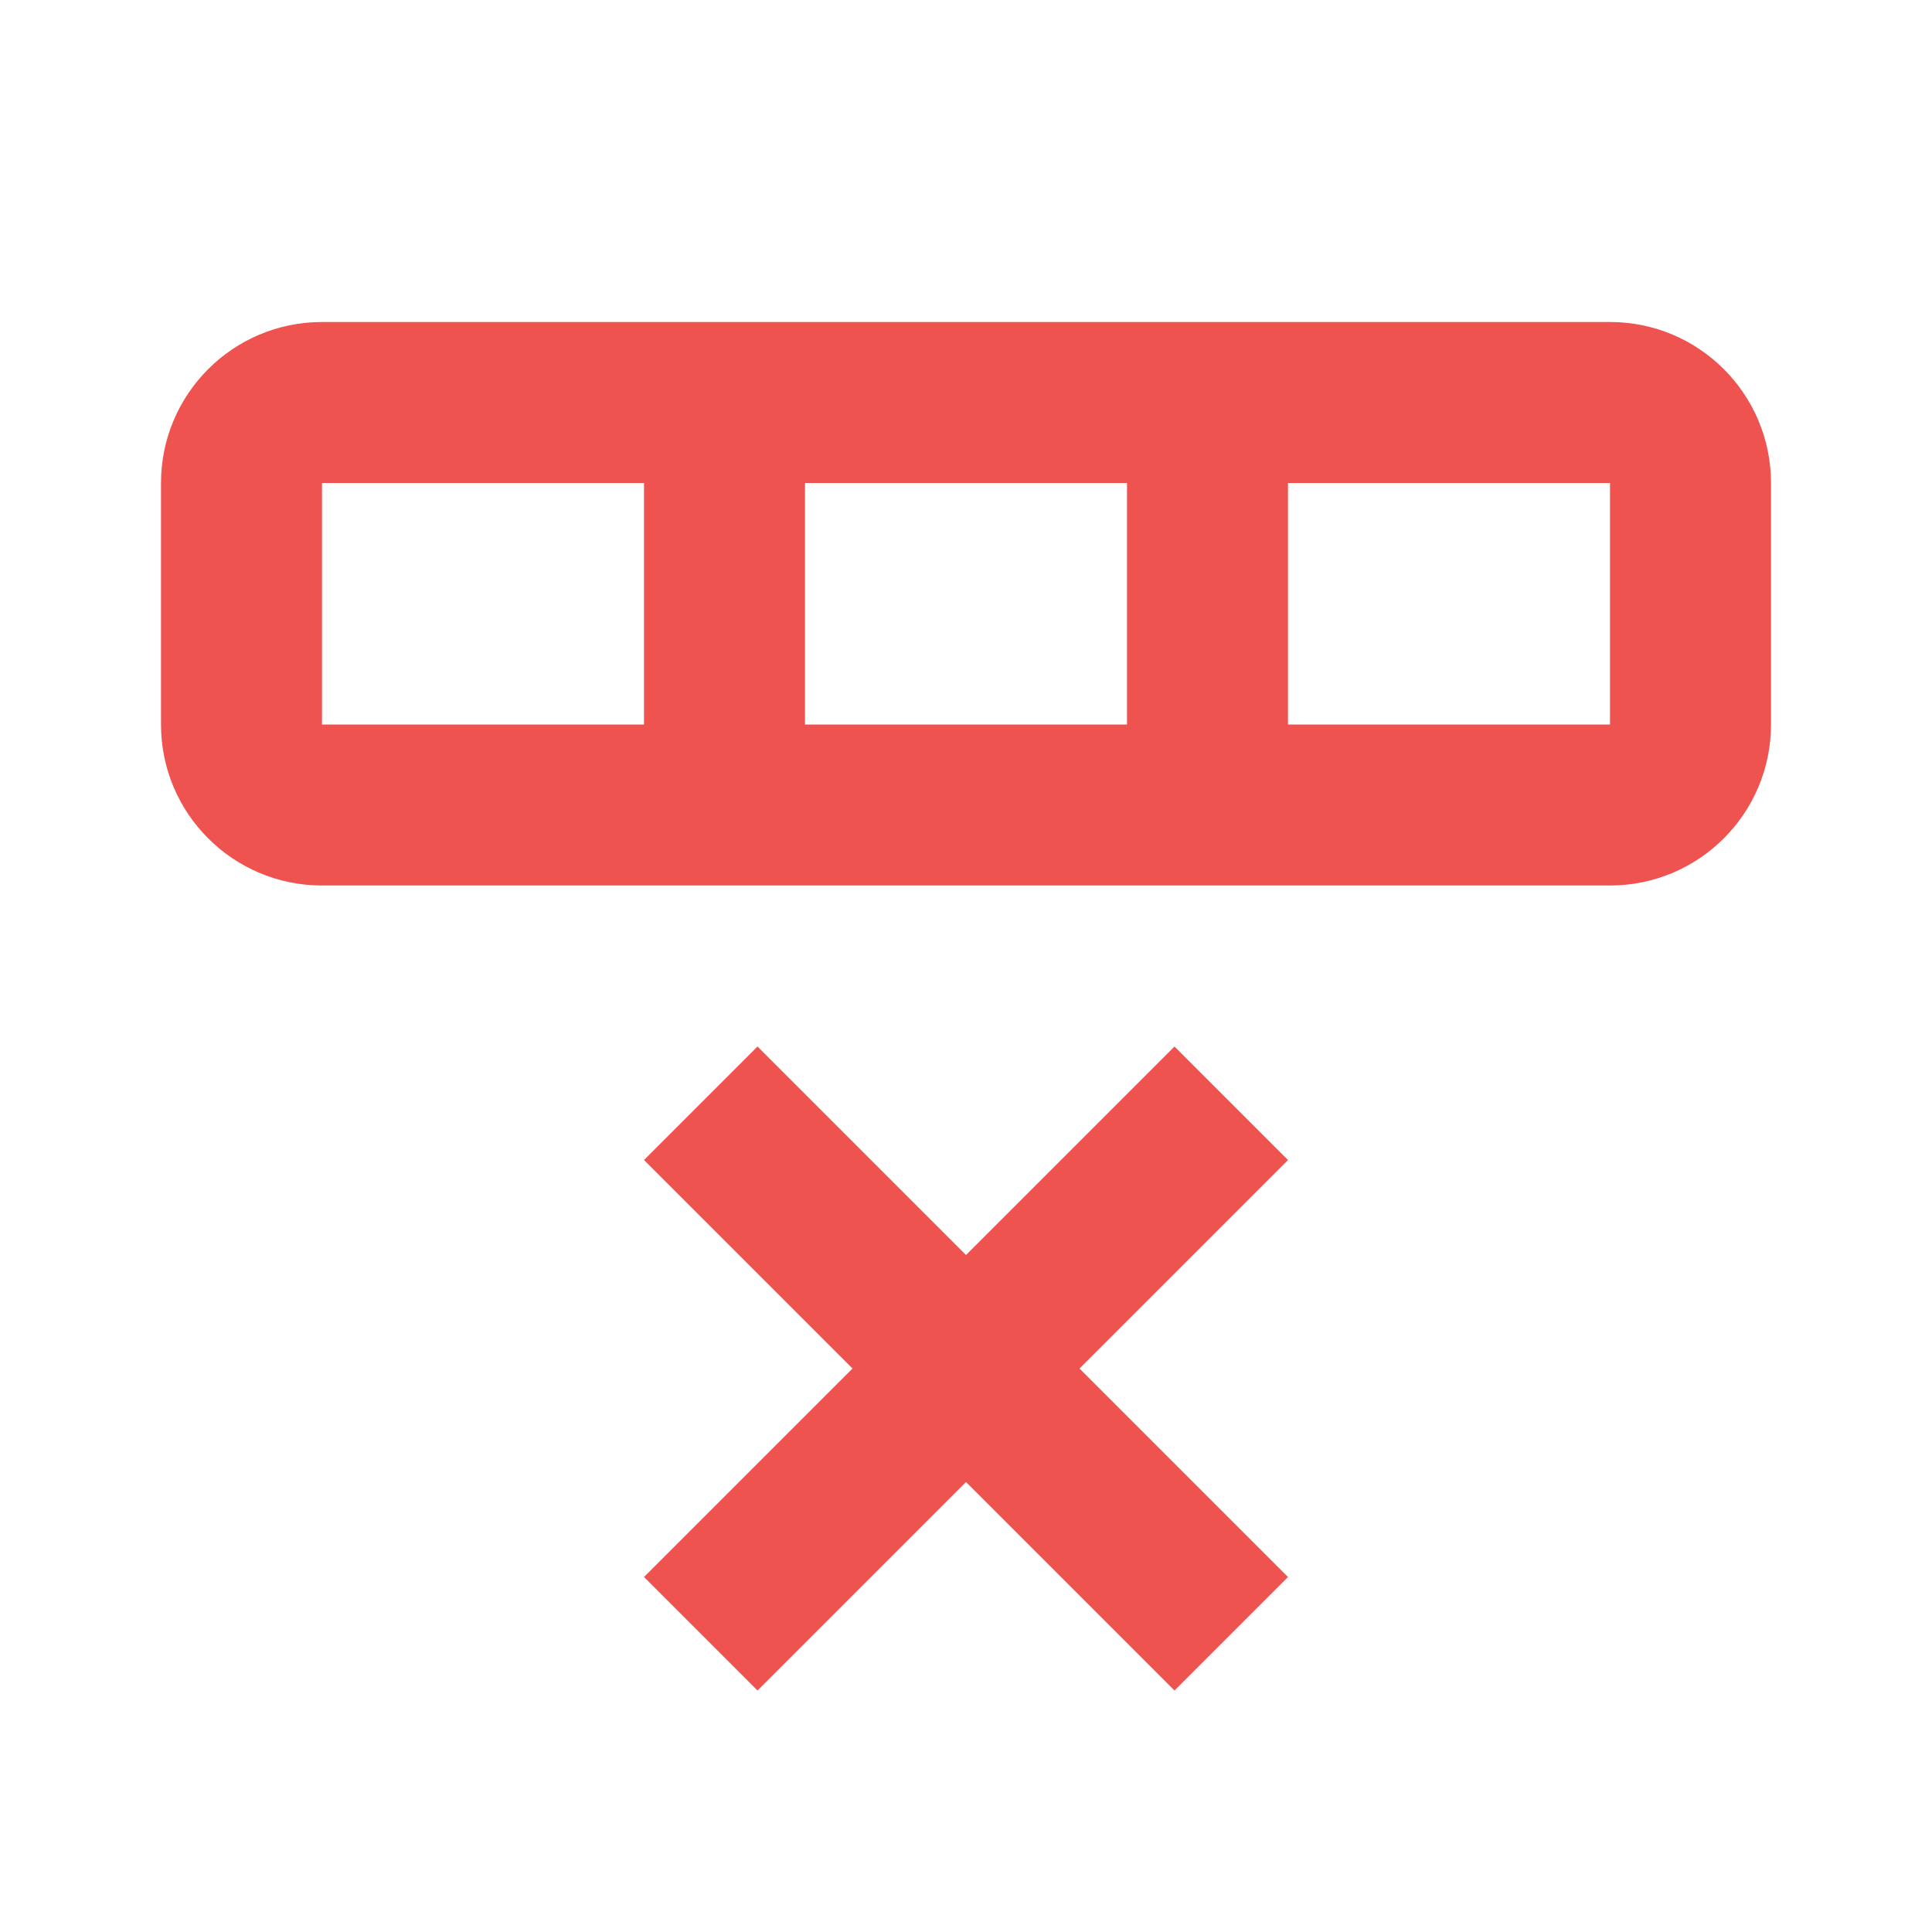
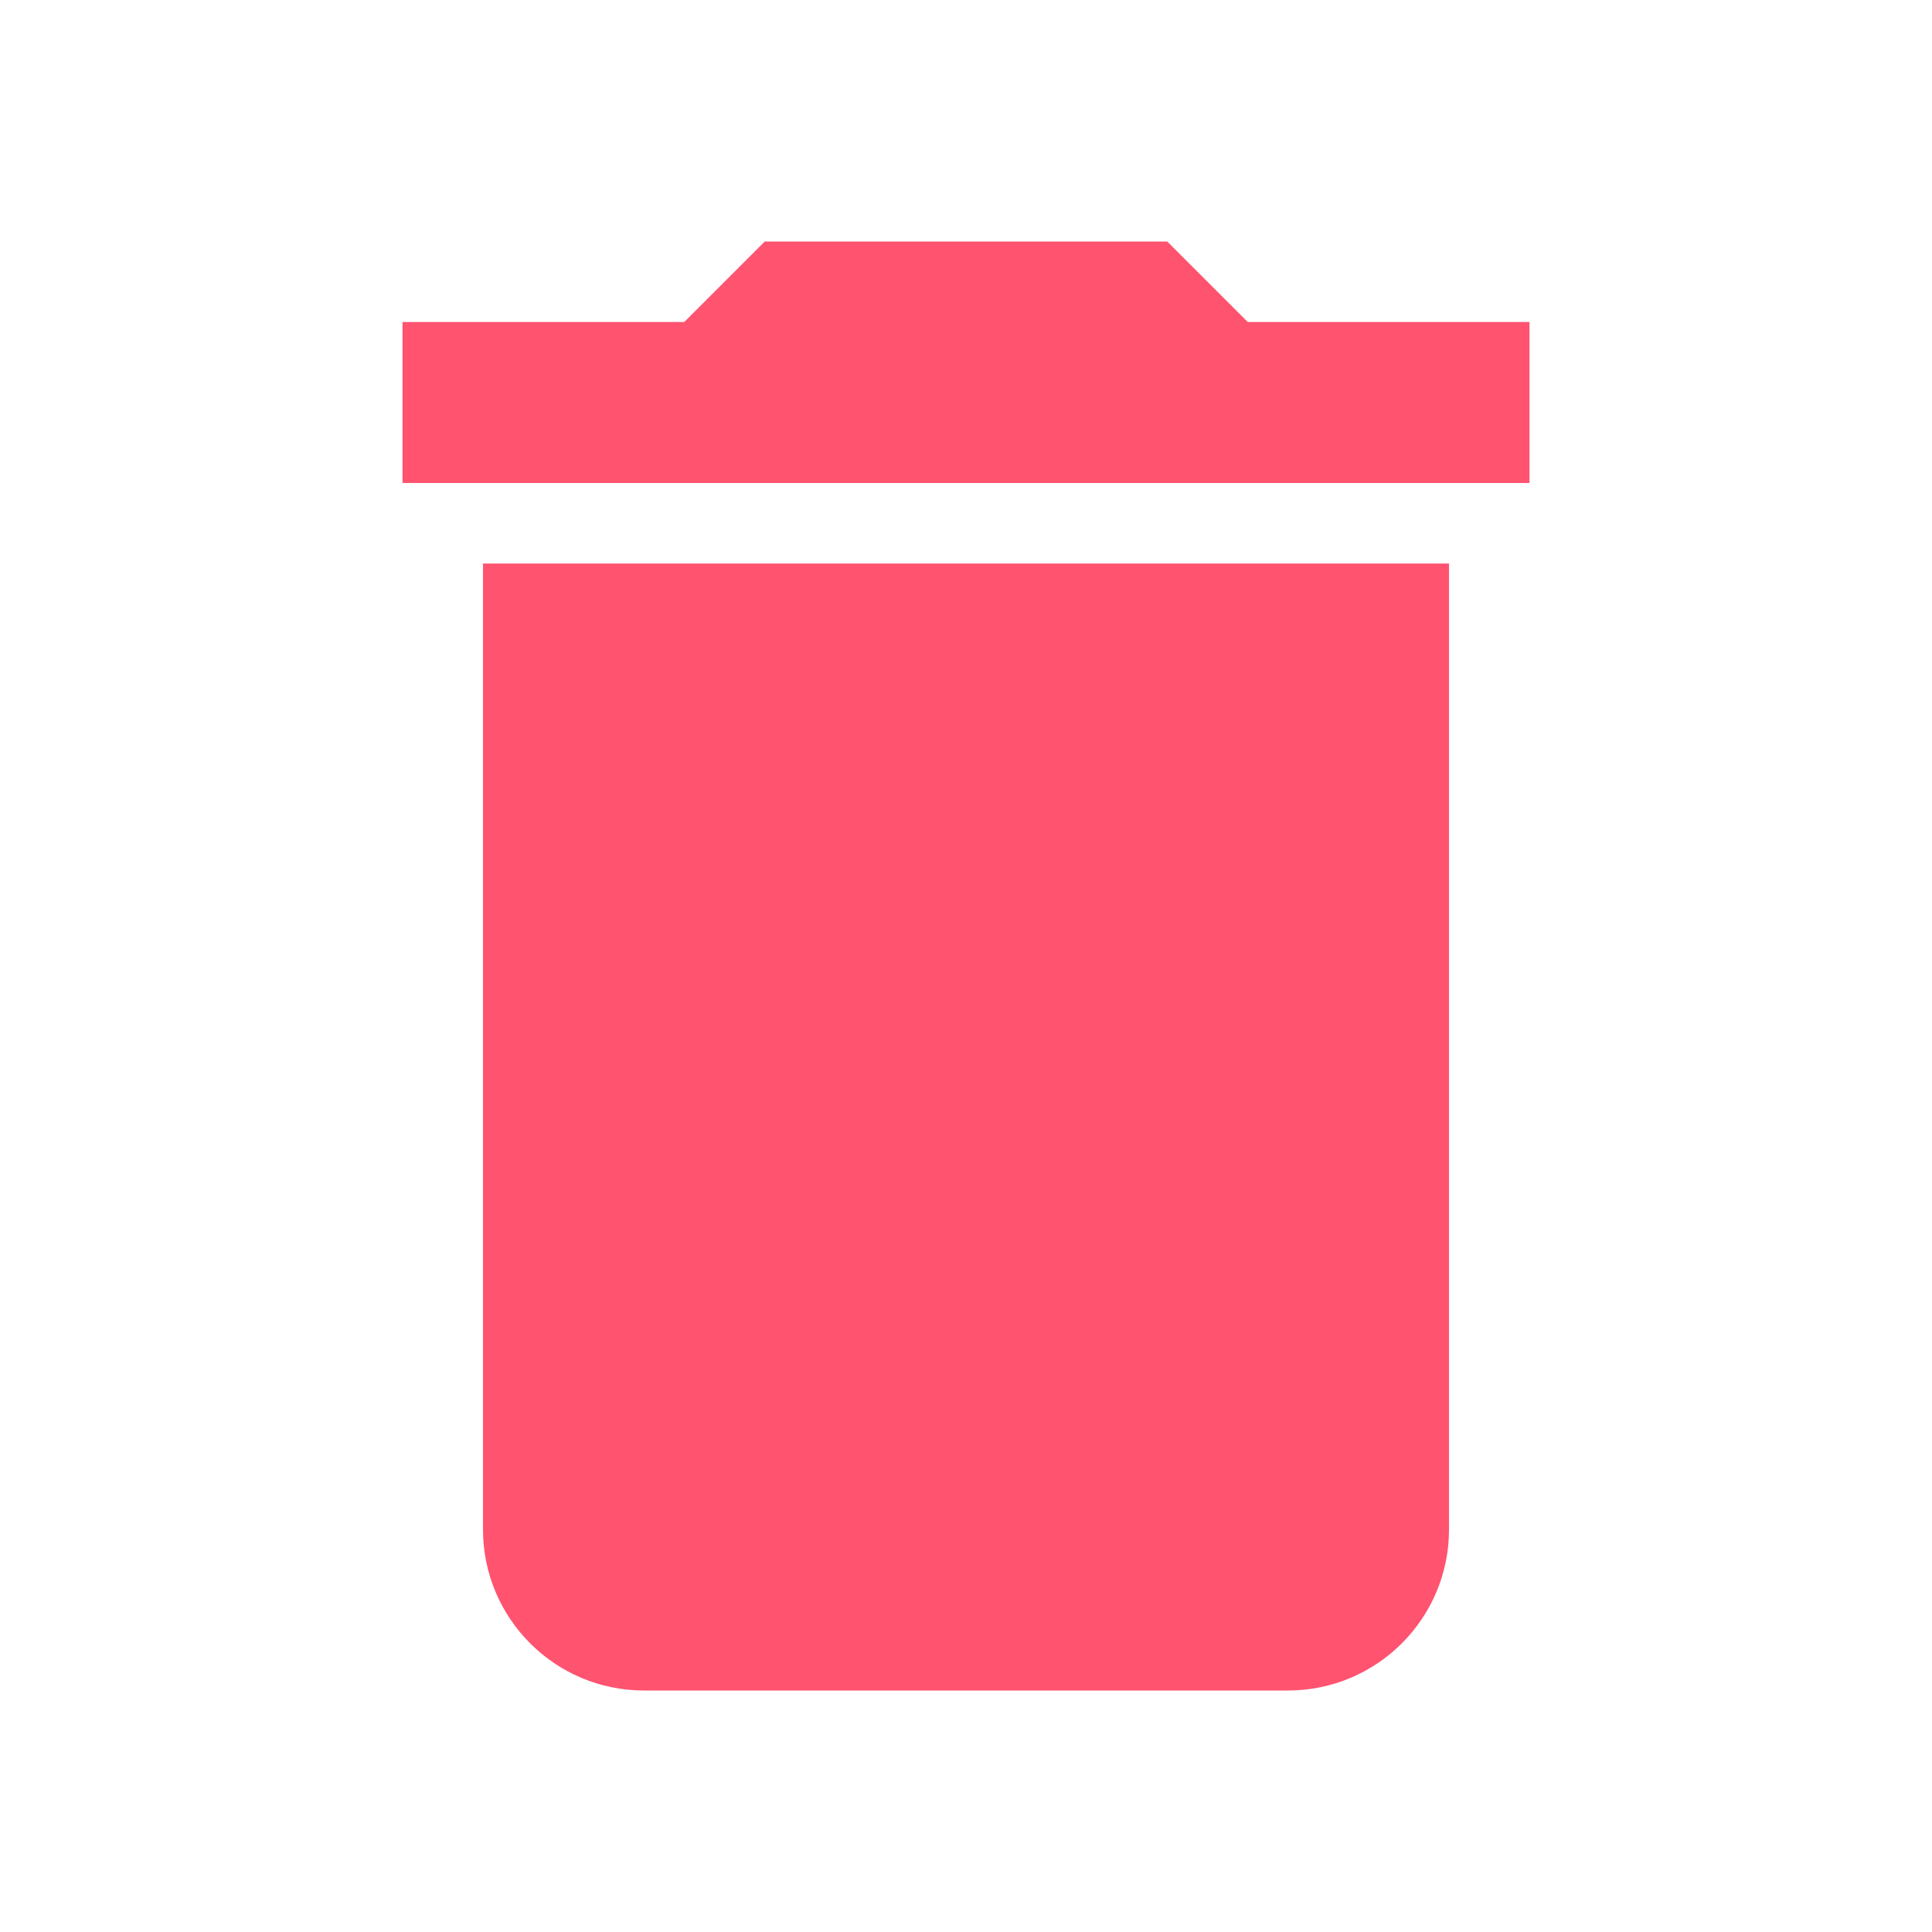
- <svg xmlns="http://www.w3.org/2000/svg" fill="#EF5350" version="1.1" width="16px" height="16px" viewBox="0 0 24 24">
-   <path d="M9.41,13L12,15.59L14.59,13L16,14.41L13.41,17L16,19.59L14.59,21L12,18.41L9.41,21L8,19.59L10.59,17L8,14.41L9.41,13M22,9A2,2 0 0,1 20,11H4A2,2 0 0,1 2,9V6A2,2 0 0,1 4,4H20A2,2 0 0,1 22,6V9M4,9H8V6H4V9M10,9H14V6H10V9M16,9H20V6H16V9Z" />
+ <svg xmlns="http://www.w3.org/2000/svg" version="1.1" width="16px" height="16px" viewBox="0 0 24 24">
+   <path fill="#FF5370" d="M19,4H15.5L14.5,3H9.5L8.5,4H5V6H19M6,19A2,2 0 0,0 8,21H16A2,2 0 0,0 18,19V7H6V19Z" />
</svg>
